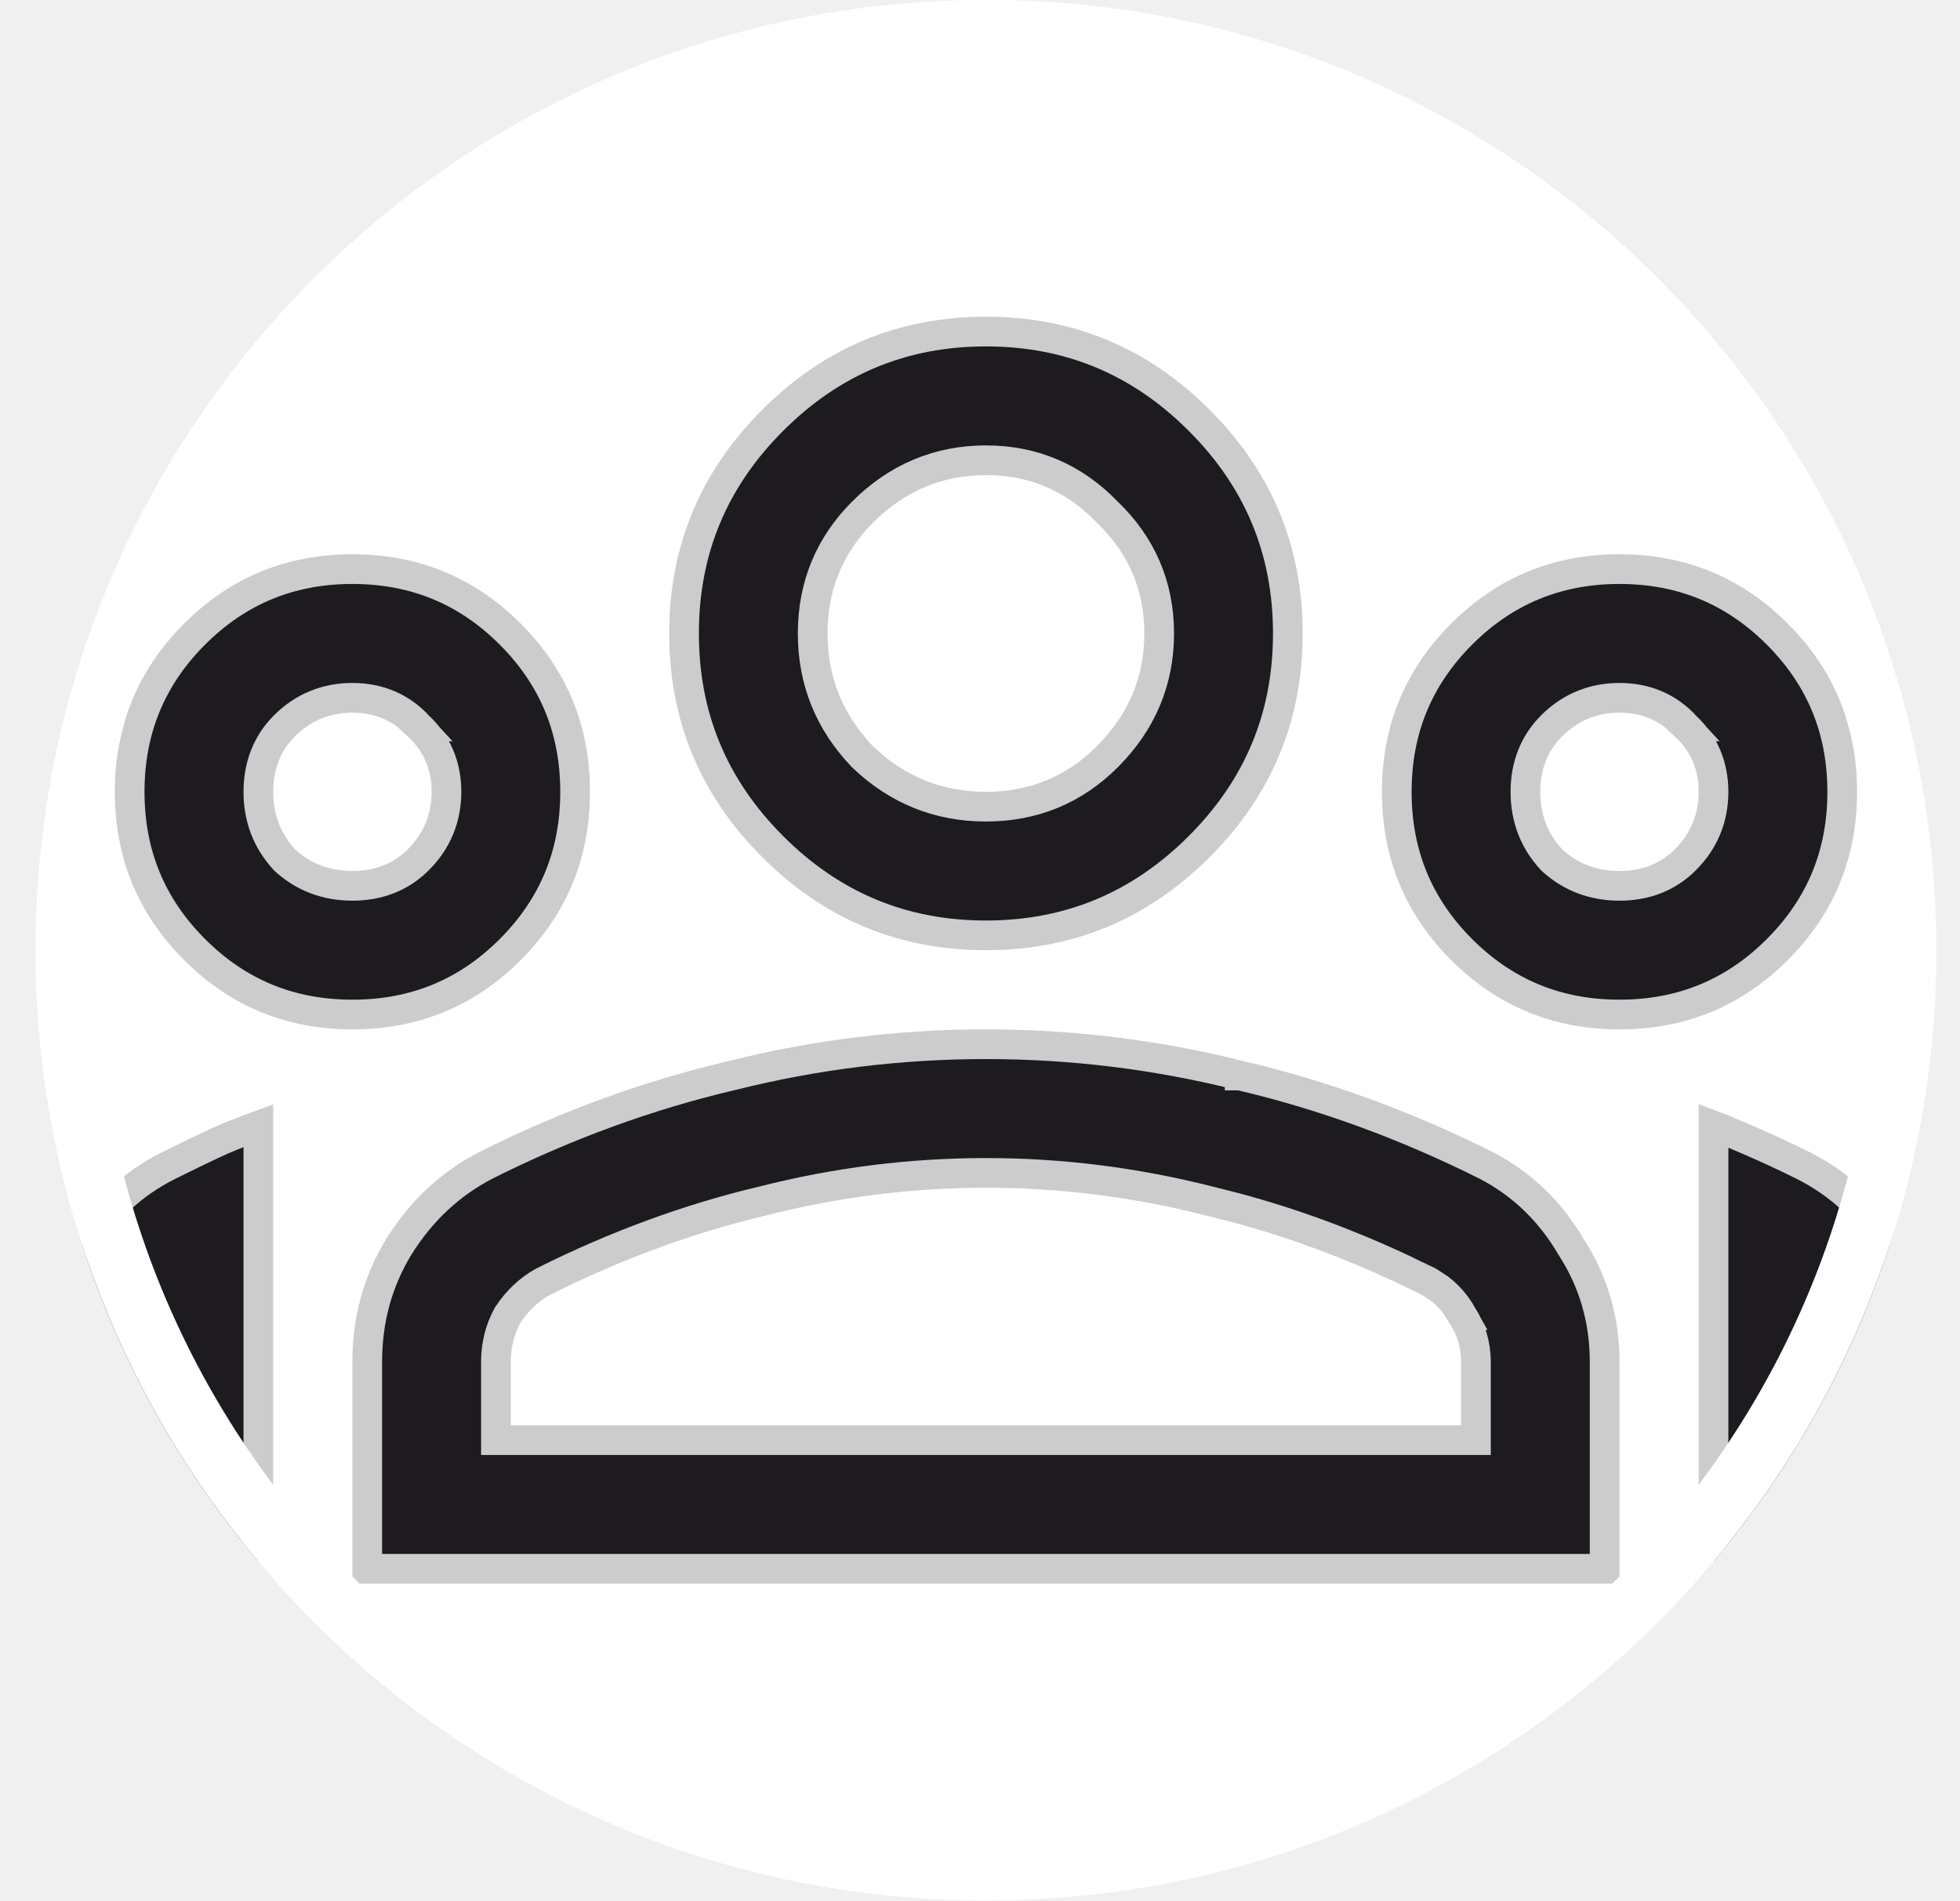
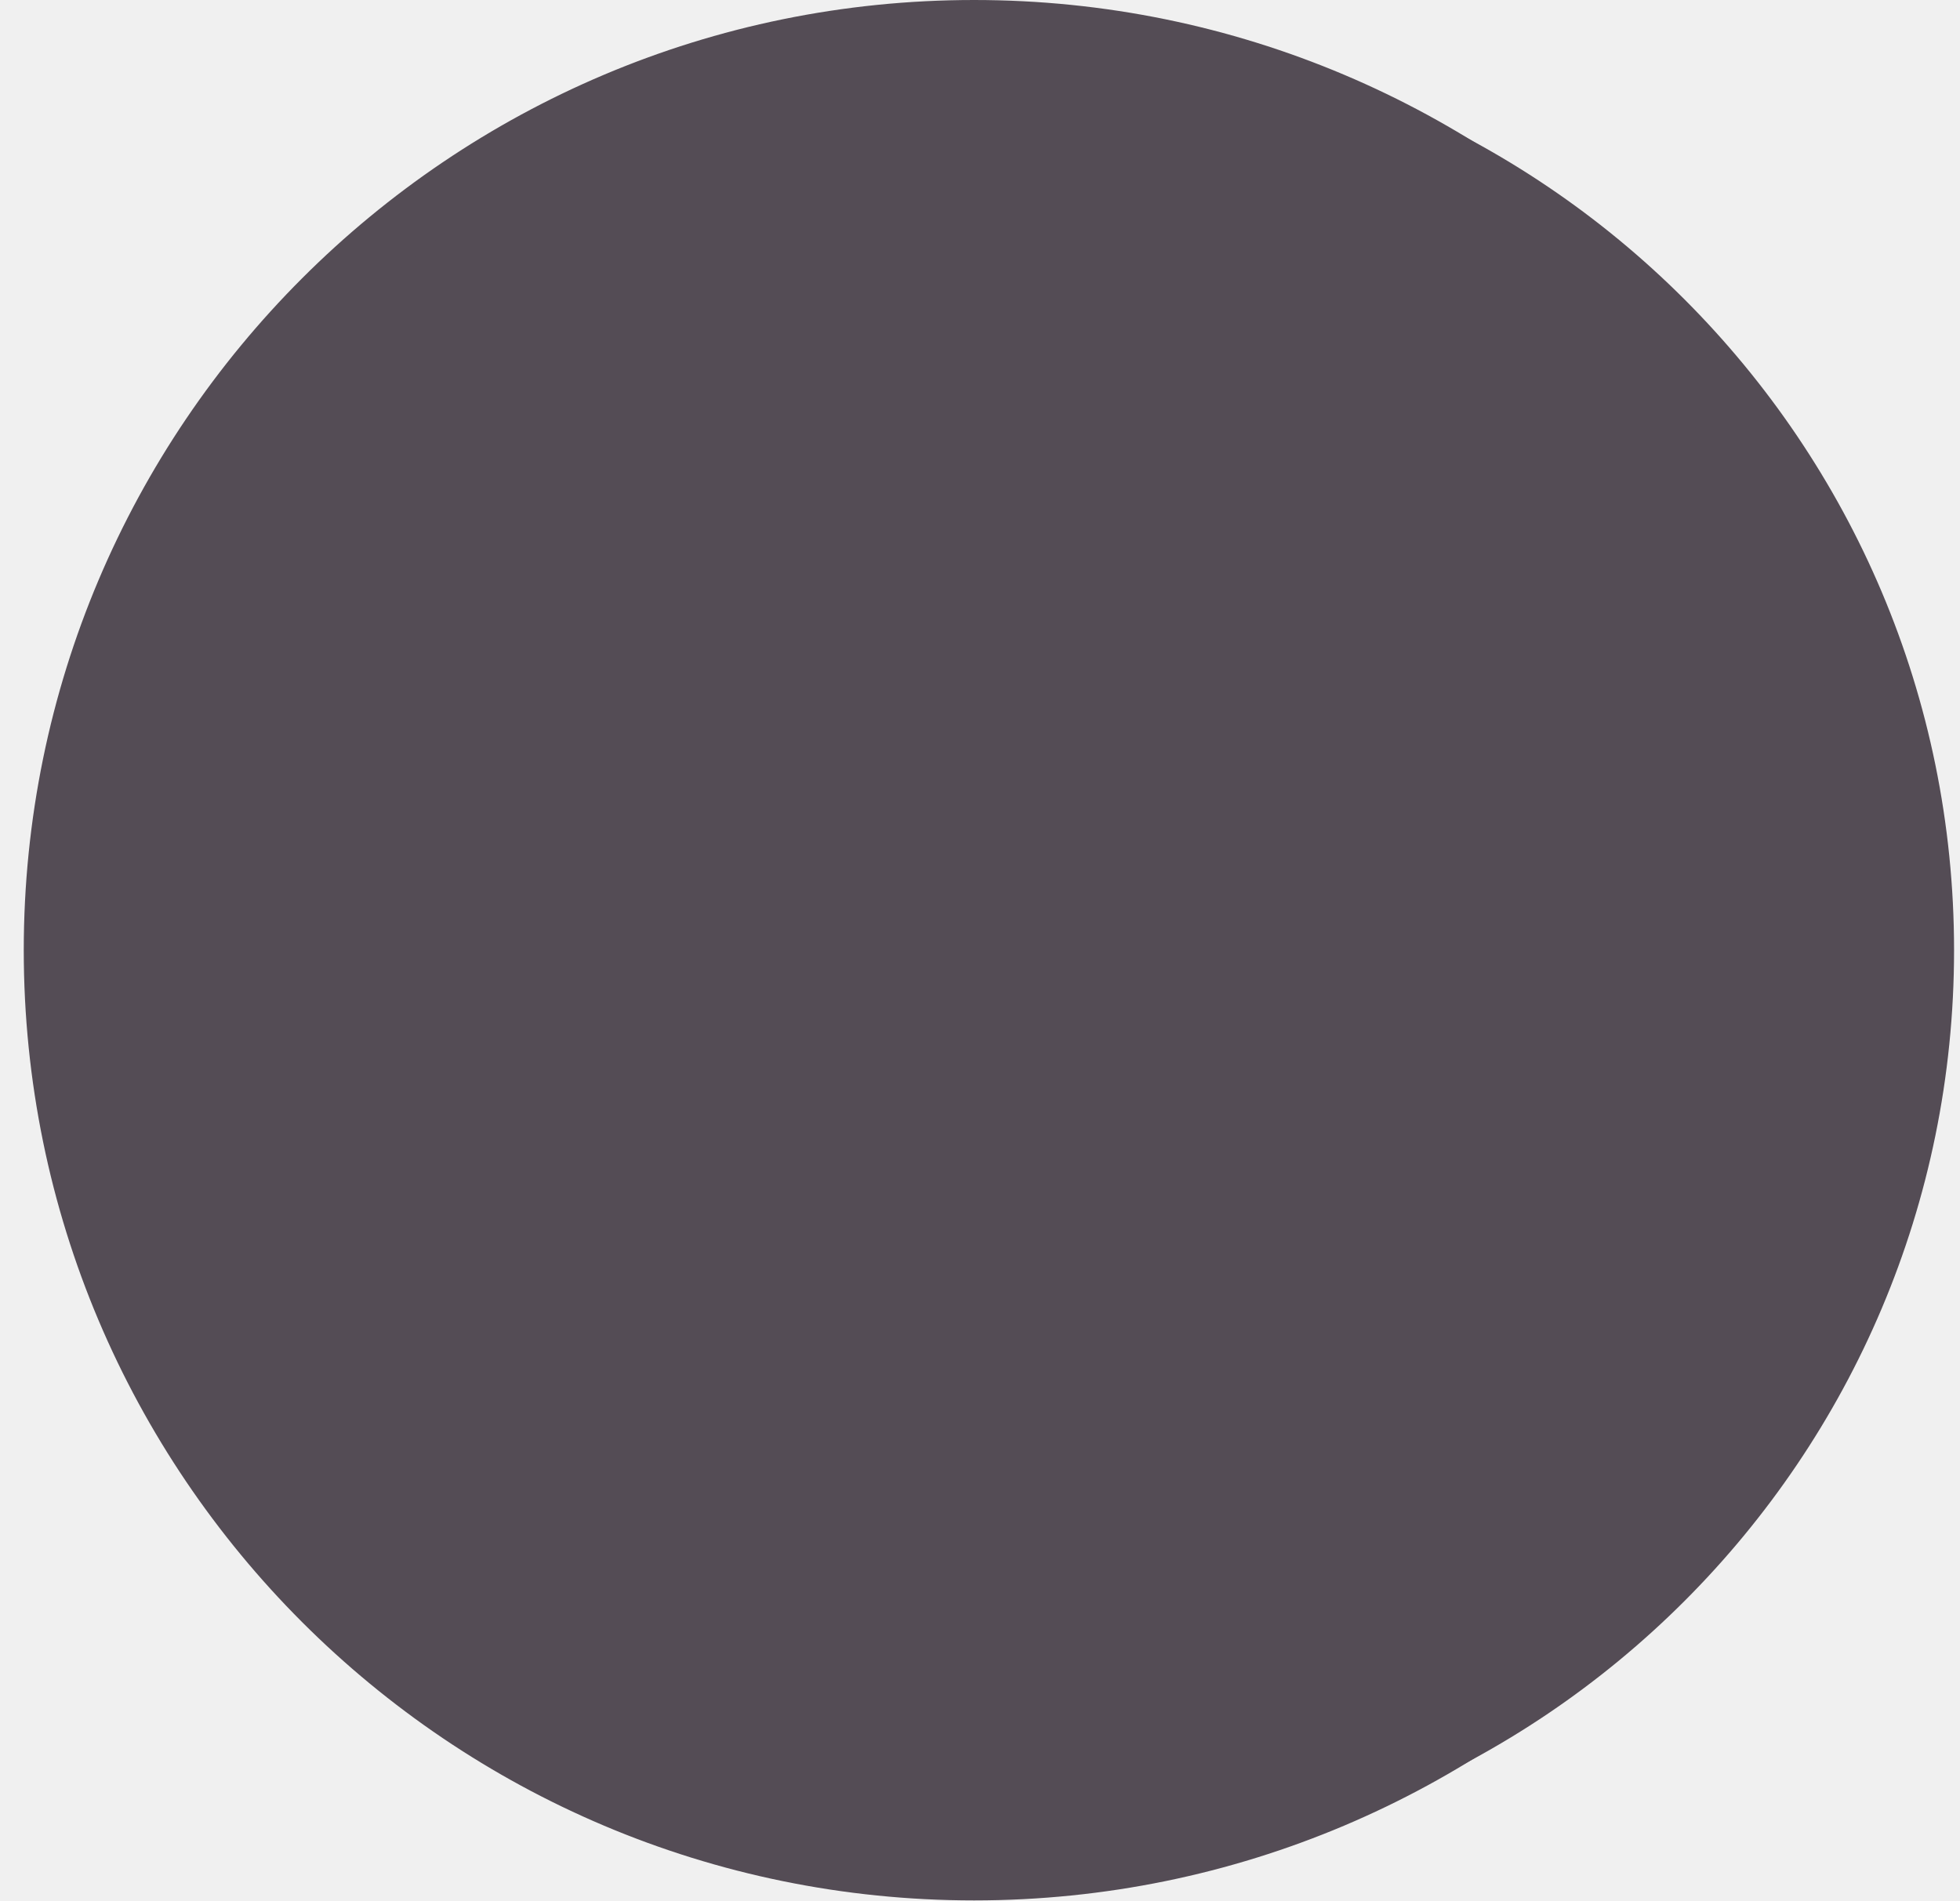
<svg xmlns="http://www.w3.org/2000/svg" width="33" height="32" viewBox="0 0 33 32" fill="none">
  <g clip-path="url(#clip0_81_887)">
-     <rect x="0.6" width="32" height="32" rx="16" fill="white" />
-     <path d="M28.992 19.008L29.428 19.194L29.435 19.197C29.741 19.328 30.048 19.47 30.355 19.623C30.978 19.935 31.464 20.391 31.818 20.994C32.173 21.599 32.35 22.256 32.35 22.967V26.416H28.85V18.956C28.897 18.974 28.945 18.99 28.992 19.008ZM16.6 17.583C18.046 17.583 19.47 17.758 20.872 18.109V18.11H20.876C22.278 18.438 23.659 18.942 25.019 19.622V19.622C25.62 19.933 26.096 20.389 26.451 20.994L26.456 21.002C26.83 21.583 27.017 22.225 27.017 22.933V26.416H6.183V22.933C6.183 22.222 6.36 21.579 6.712 20.998C7.09 20.391 7.579 19.934 8.181 19.622L8.18 19.622C9.541 18.941 10.922 18.438 12.324 18.11L12.328 18.109C13.73 17.758 15.154 17.583 16.6 17.583ZM4.35 26.416H0.85V22.967L0.859 22.703C0.898 22.092 1.072 21.523 1.382 20.994C1.736 20.391 2.222 19.935 2.845 19.623C3.152 19.47 3.447 19.328 3.732 19.197C3.933 19.111 4.139 19.031 4.35 18.954V26.416ZM16.6 19.75C15.336 19.75 14.083 19.907 12.842 20.223C11.6 20.517 10.371 20.968 9.155 21.576L9.145 21.581C8.908 21.713 8.713 21.897 8.559 22.128L8.553 22.136L8.548 22.145C8.415 22.384 8.35 22.649 8.35 22.933V24.25H24.85V22.933C24.85 22.647 24.772 22.383 24.618 22.145H24.619C24.518 21.964 24.387 21.813 24.226 21.692L24.055 21.581L24.045 21.576L23.588 21.356C22.674 20.929 21.752 20.591 20.823 20.341L20.358 20.223C19.117 19.907 17.864 19.75 16.6 19.75ZM5.933 9.583C6.979 9.583 7.86 9.947 8.59 10.677C9.32 11.407 9.683 12.288 9.683 13.333C9.683 14.379 9.32 15.259 8.59 15.99C7.86 16.72 6.979 17.083 5.933 17.083C4.888 17.083 4.007 16.72 3.277 15.99C2.546 15.259 2.183 14.379 2.183 13.333C2.183 12.288 2.546 11.408 3.277 10.677C4.007 9.947 4.888 9.583 5.933 9.583ZM27.267 9.583C28.312 9.583 29.193 9.947 29.923 10.677C30.654 11.408 31.017 12.288 31.017 13.333C31.017 14.379 30.654 15.259 29.923 15.99C29.193 16.72 28.312 17.083 27.267 17.083C26.221 17.083 25.34 16.72 24.61 15.99C23.88 15.259 23.517 14.379 23.517 13.333C23.517 12.288 23.88 11.407 24.61 10.677C25.34 9.947 26.221 9.583 27.267 9.583ZM16.6 5.583C18 5.583 19.192 6.079 20.19 7.077C21.188 8.074 21.683 9.267 21.683 10.666C21.683 12.066 21.188 13.258 20.19 14.256C19.192 15.254 18 15.75 16.6 15.75C15.2 15.75 14.008 15.254 13.01 14.256C12.012 13.258 11.517 12.066 11.517 10.666C11.517 9.267 12.012 8.074 13.01 7.077C14.008 6.079 15.2 5.583 16.6 5.583ZM5.933 11.75C5.489 11.75 5.103 11.909 4.789 12.223C4.494 12.519 4.35 12.896 4.35 13.333C4.35 13.771 4.494 14.154 4.783 14.469L4.789 14.477L4.797 14.485C5.112 14.773 5.496 14.916 5.933 14.916C6.37 14.916 6.747 14.773 7.043 14.477C7.357 14.163 7.517 13.777 7.517 13.333C7.517 12.896 7.361 12.523 7.05 12.231H7.051C6.757 11.91 6.377 11.75 5.933 11.75ZM27.267 11.75C26.823 11.75 26.437 11.909 26.123 12.223C25.828 12.519 25.683 12.896 25.683 13.333C25.683 13.771 25.827 14.154 26.116 14.469L26.131 14.485C26.446 14.773 26.83 14.916 27.267 14.916C27.704 14.916 28.081 14.773 28.376 14.477C28.69 14.163 28.85 13.777 28.85 13.333C28.85 12.896 28.694 12.523 28.383 12.231H28.384C28.09 11.91 27.711 11.75 27.267 11.75ZM16.6 7.75C15.798 7.75 15.101 8.045 14.523 8.623C13.964 9.182 13.683 9.868 13.683 10.666C13.683 11.465 13.964 12.16 14.519 12.74L14.527 12.747C15.106 13.303 15.802 13.583 16.6 13.583C17.398 13.583 18.084 13.302 18.643 12.743C19.222 12.165 19.517 11.468 19.517 10.666C19.517 9.864 19.221 9.177 18.639 8.62C18.082 8.043 17.398 7.75 16.6 7.75Z" fill="#1D1B20" stroke="#CCCCCC" stroke-width="0.5" />
+     <path d="M28.992 19.008L29.428 19.194L29.435 19.197C29.741 19.328 30.048 19.47 30.355 19.623C30.978 19.935 31.464 20.391 31.818 20.994C32.173 21.599 32.35 22.256 32.35 22.967V26.416H28.85V18.956C28.897 18.974 28.945 18.99 28.992 19.008ZM16.6 17.583C18.046 17.583 19.47 17.758 20.872 18.109V18.11H20.876C22.278 18.438 23.659 18.942 25.019 19.622V19.622C25.62 19.933 26.096 20.389 26.451 20.994L26.456 21.002C26.83 21.583 27.017 22.225 27.017 22.933V26.416H6.183V22.933C6.183 22.222 6.36 21.579 6.712 20.998C7.09 20.391 7.579 19.934 8.181 19.622L8.18 19.622C9.541 18.941 10.922 18.438 12.324 18.11L12.328 18.109C13.73 17.758 15.154 17.583 16.6 17.583ZM4.35 26.416H0.85V22.967L0.859 22.703C0.898 22.092 1.072 21.523 1.382 20.994C1.736 20.391 2.222 19.935 2.845 19.623C3.152 19.47 3.447 19.328 3.732 19.197C3.933 19.111 4.139 19.031 4.35 18.954V26.416ZM16.6 19.75C15.336 19.75 14.083 19.907 12.842 20.223C11.6 20.517 10.371 20.968 9.155 21.576L9.145 21.581C8.908 21.713 8.713 21.897 8.559 22.128L8.553 22.136L8.548 22.145C8.415 22.384 8.35 22.649 8.35 22.933V24.25H24.85V22.933C24.85 22.647 24.772 22.383 24.618 22.145H24.619C24.518 21.964 24.387 21.813 24.226 21.692L24.055 21.581L24.045 21.576L23.588 21.356C22.674 20.929 21.752 20.591 20.823 20.341L20.358 20.223C19.117 19.907 17.864 19.75 16.6 19.75ZM5.933 9.583C6.979 9.583 7.86 9.947 8.59 10.677C9.32 11.407 9.683 12.288 9.683 13.333C9.683 14.379 9.32 15.259 8.59 15.99C7.86 16.72 6.979 17.083 5.933 17.083C4.888 17.083 4.007 16.72 3.277 15.99C2.546 15.259 2.183 14.379 2.183 13.333C2.183 12.288 2.546 11.408 3.277 10.677C4.007 9.947 4.888 9.583 5.933 9.583ZM27.267 9.583C28.312 9.583 29.193 9.947 29.923 10.677C30.654 11.408 31.017 12.288 31.017 13.333C31.017 14.379 30.654 15.259 29.923 15.99C29.193 16.72 28.312 17.083 27.267 17.083C26.221 17.083 25.34 16.72 24.61 15.99C23.88 15.259 23.517 14.379 23.517 13.333C23.517 12.288 23.88 11.407 24.61 10.677C25.34 9.947 26.221 9.583 27.267 9.583ZM16.6 5.583C18 5.583 19.192 6.079 20.19 7.077C21.188 8.074 21.683 9.267 21.683 10.666C21.683 12.066 21.188 13.258 20.19 14.256C19.192 15.254 18 15.75 16.6 15.75C15.2 15.75 14.008 15.254 13.01 14.256C12.012 13.258 11.517 12.066 11.517 10.666C11.517 9.267 12.012 8.074 13.01 7.077C14.008 6.079 15.2 5.583 16.6 5.583ZM5.933 11.75C5.489 11.75 5.103 11.909 4.789 12.223C4.494 12.519 4.35 12.896 4.35 13.333C4.35 13.771 4.494 14.154 4.783 14.469L4.789 14.477L4.797 14.485C5.112 14.773 5.496 14.916 5.933 14.916C6.37 14.916 6.747 14.773 7.043 14.477C7.357 14.163 7.517 13.777 7.517 13.333C7.517 12.896 7.361 12.523 7.05 12.231H7.051C6.757 11.91 6.377 11.75 5.933 11.75ZM27.267 11.75C26.823 11.75 26.437 11.909 26.123 12.223C25.828 12.519 25.683 12.896 25.683 13.333C25.683 13.771 25.827 14.154 26.116 14.469L26.131 14.485C26.446 14.773 26.83 14.916 27.267 14.916C27.704 14.916 28.081 14.773 28.376 14.477C28.69 14.163 28.85 13.777 28.85 13.333C28.85 12.896 28.694 12.523 28.383 12.231H28.384C28.09 11.91 27.711 11.75 27.267 11.75ZM16.6 7.75C15.798 7.75 15.101 8.045 14.523 8.623C13.964 9.182 13.683 9.868 13.683 10.666C13.683 11.465 13.964 12.16 14.519 12.74L14.527 12.747C15.106 13.303 15.802 13.583 16.6 13.583C17.398 13.583 18.084 13.302 18.643 12.743C19.222 12.165 19.517 11.468 19.517 10.666C19.517 9.864 19.221 9.177 18.639 8.62C18.082 8.043 17.398 7.75 16.6 7.75Z" fill="#f0f0f0" stroke="#CCCCCC" stroke-width="0.5" />
  </g>
-   <rect x="1.1" y="0.5" width="31" height="31" rx="15.5" stroke="white" />
+   <rect x="0.9" y="0.5" width="32" height="31" rx="15.5" fill="#544C55" />
+   <rect x="0.9" y="0.5" width="31" height="31" rx="15.5" stroke="#544C55" />
  <defs>
    <clipPath id="clip0_81_887">
-       <rect x="0.6" width="32" height="32" rx="16" fill="white" />
+       <rect x="0.6" width="32" height="32" rx="16" fill="#f6eef7df" />
    </clipPath>
  </defs>
</svg>
